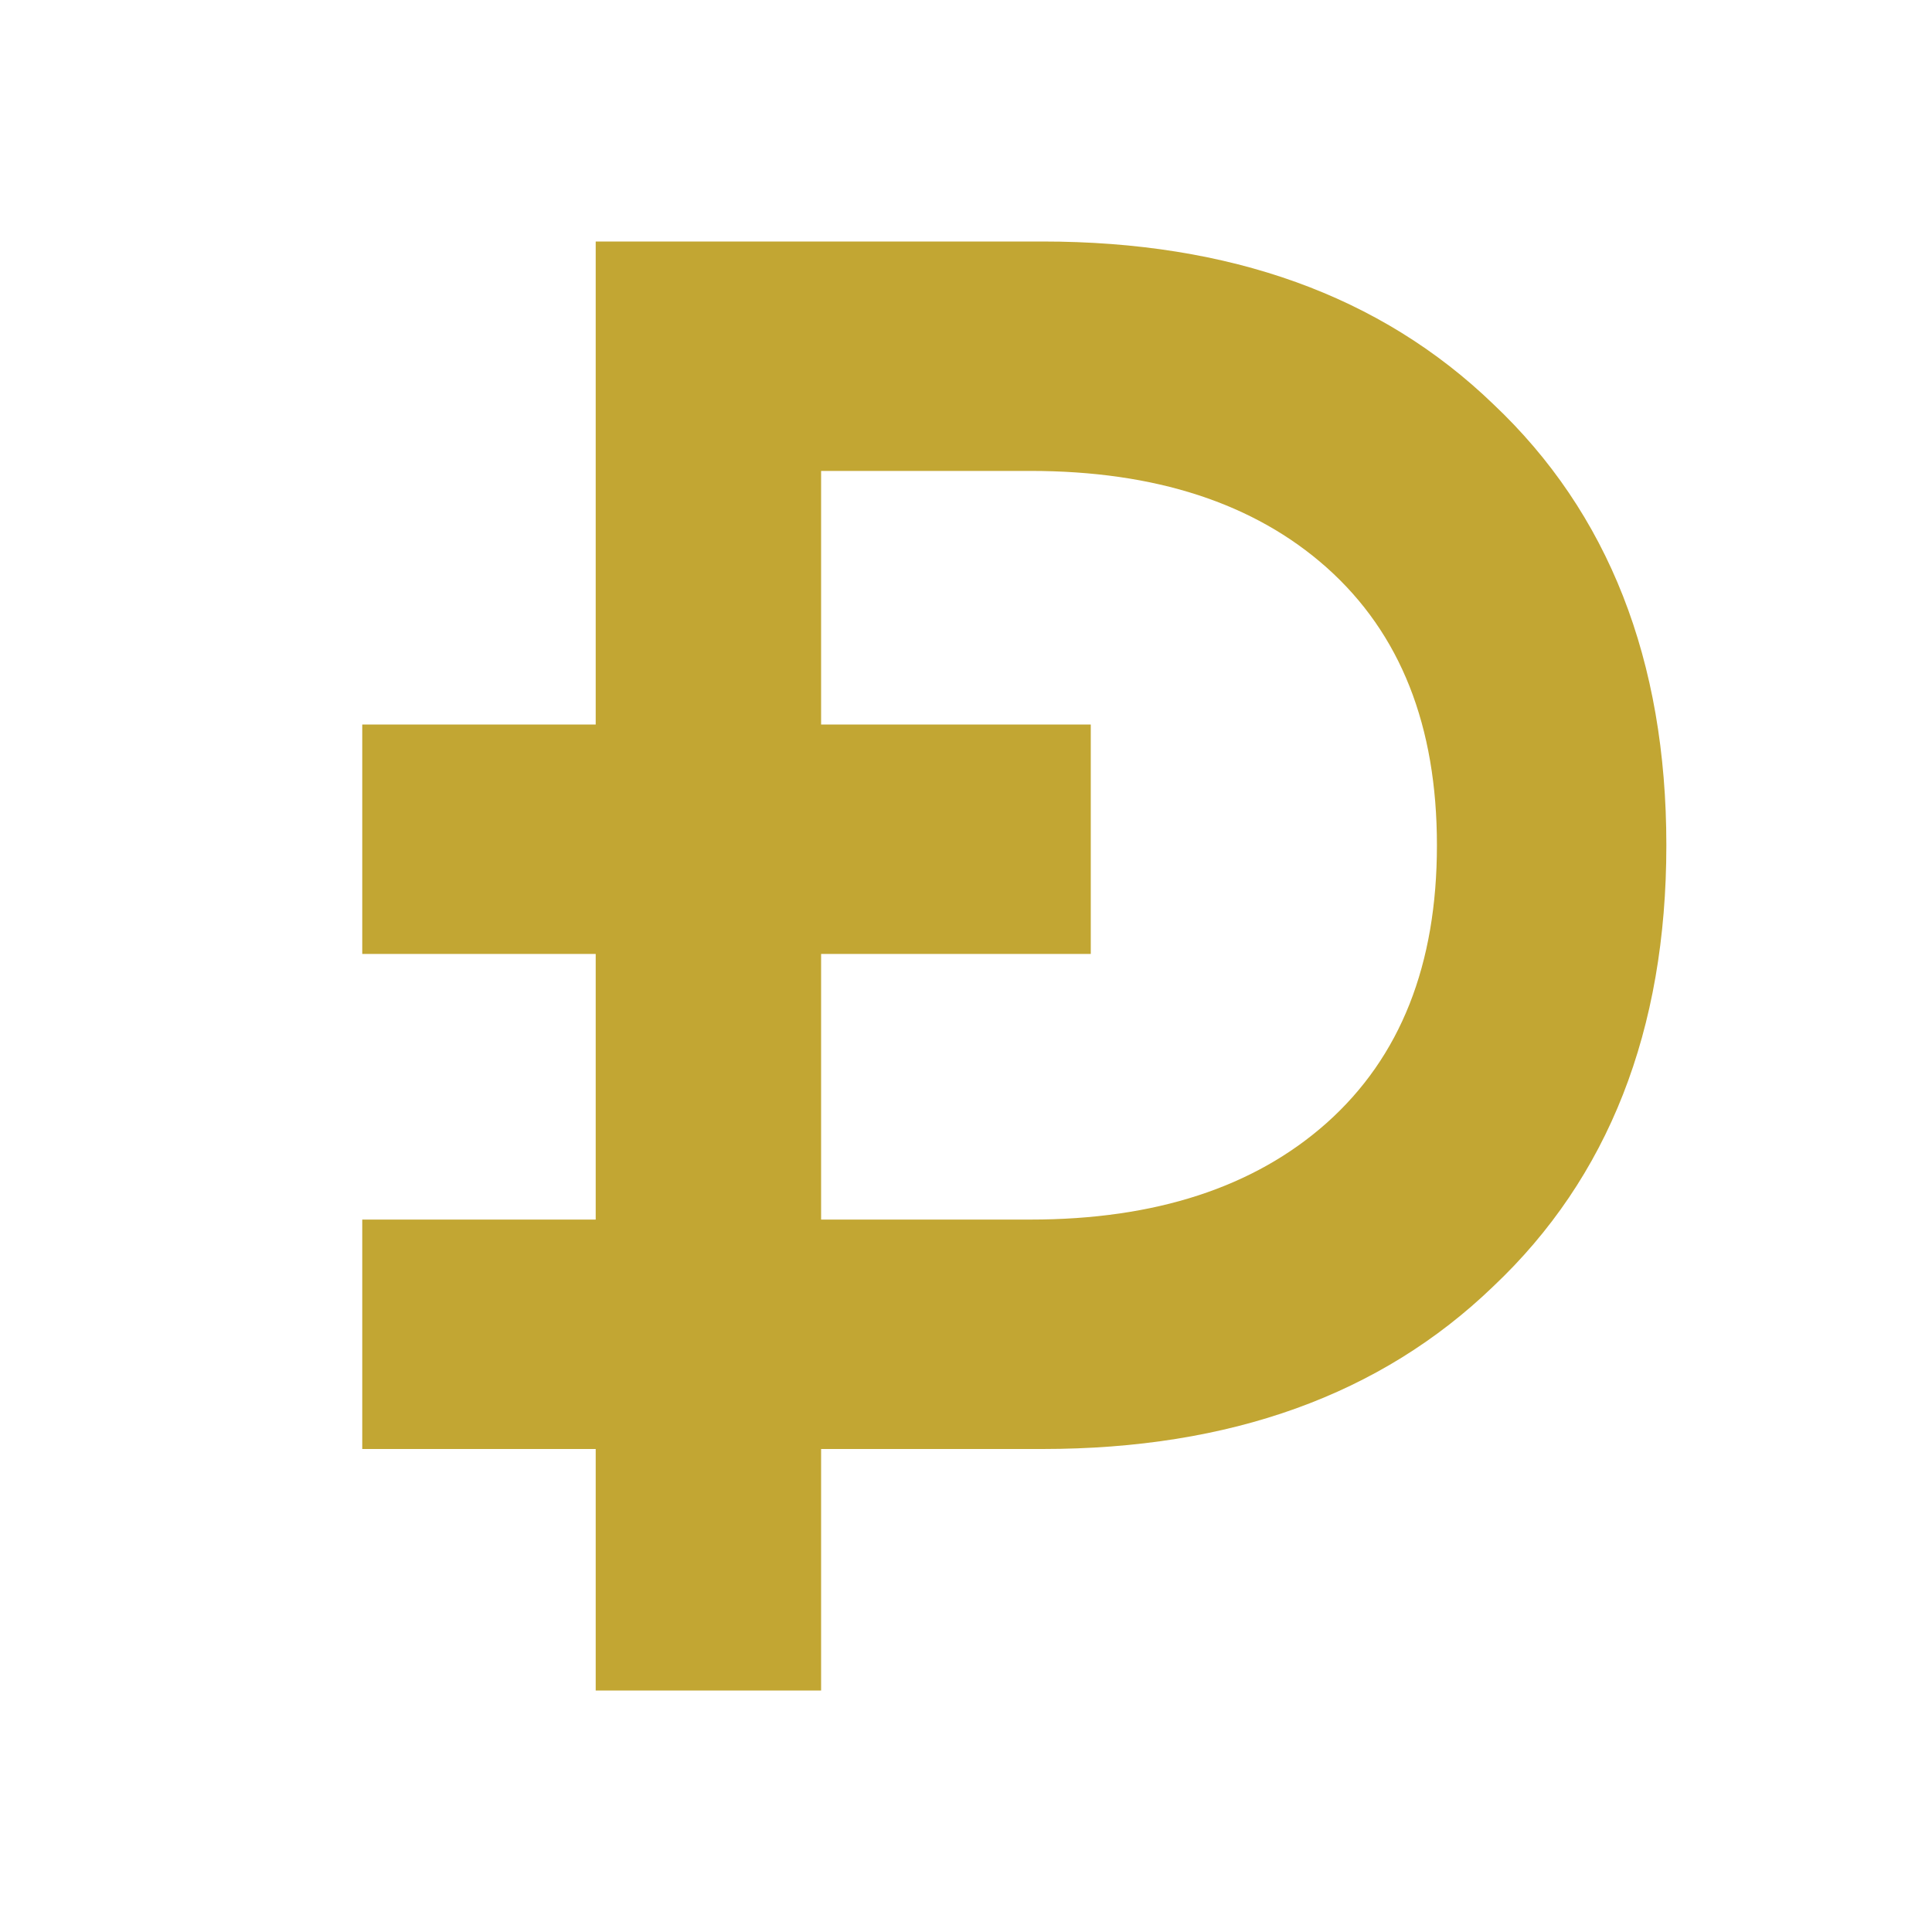
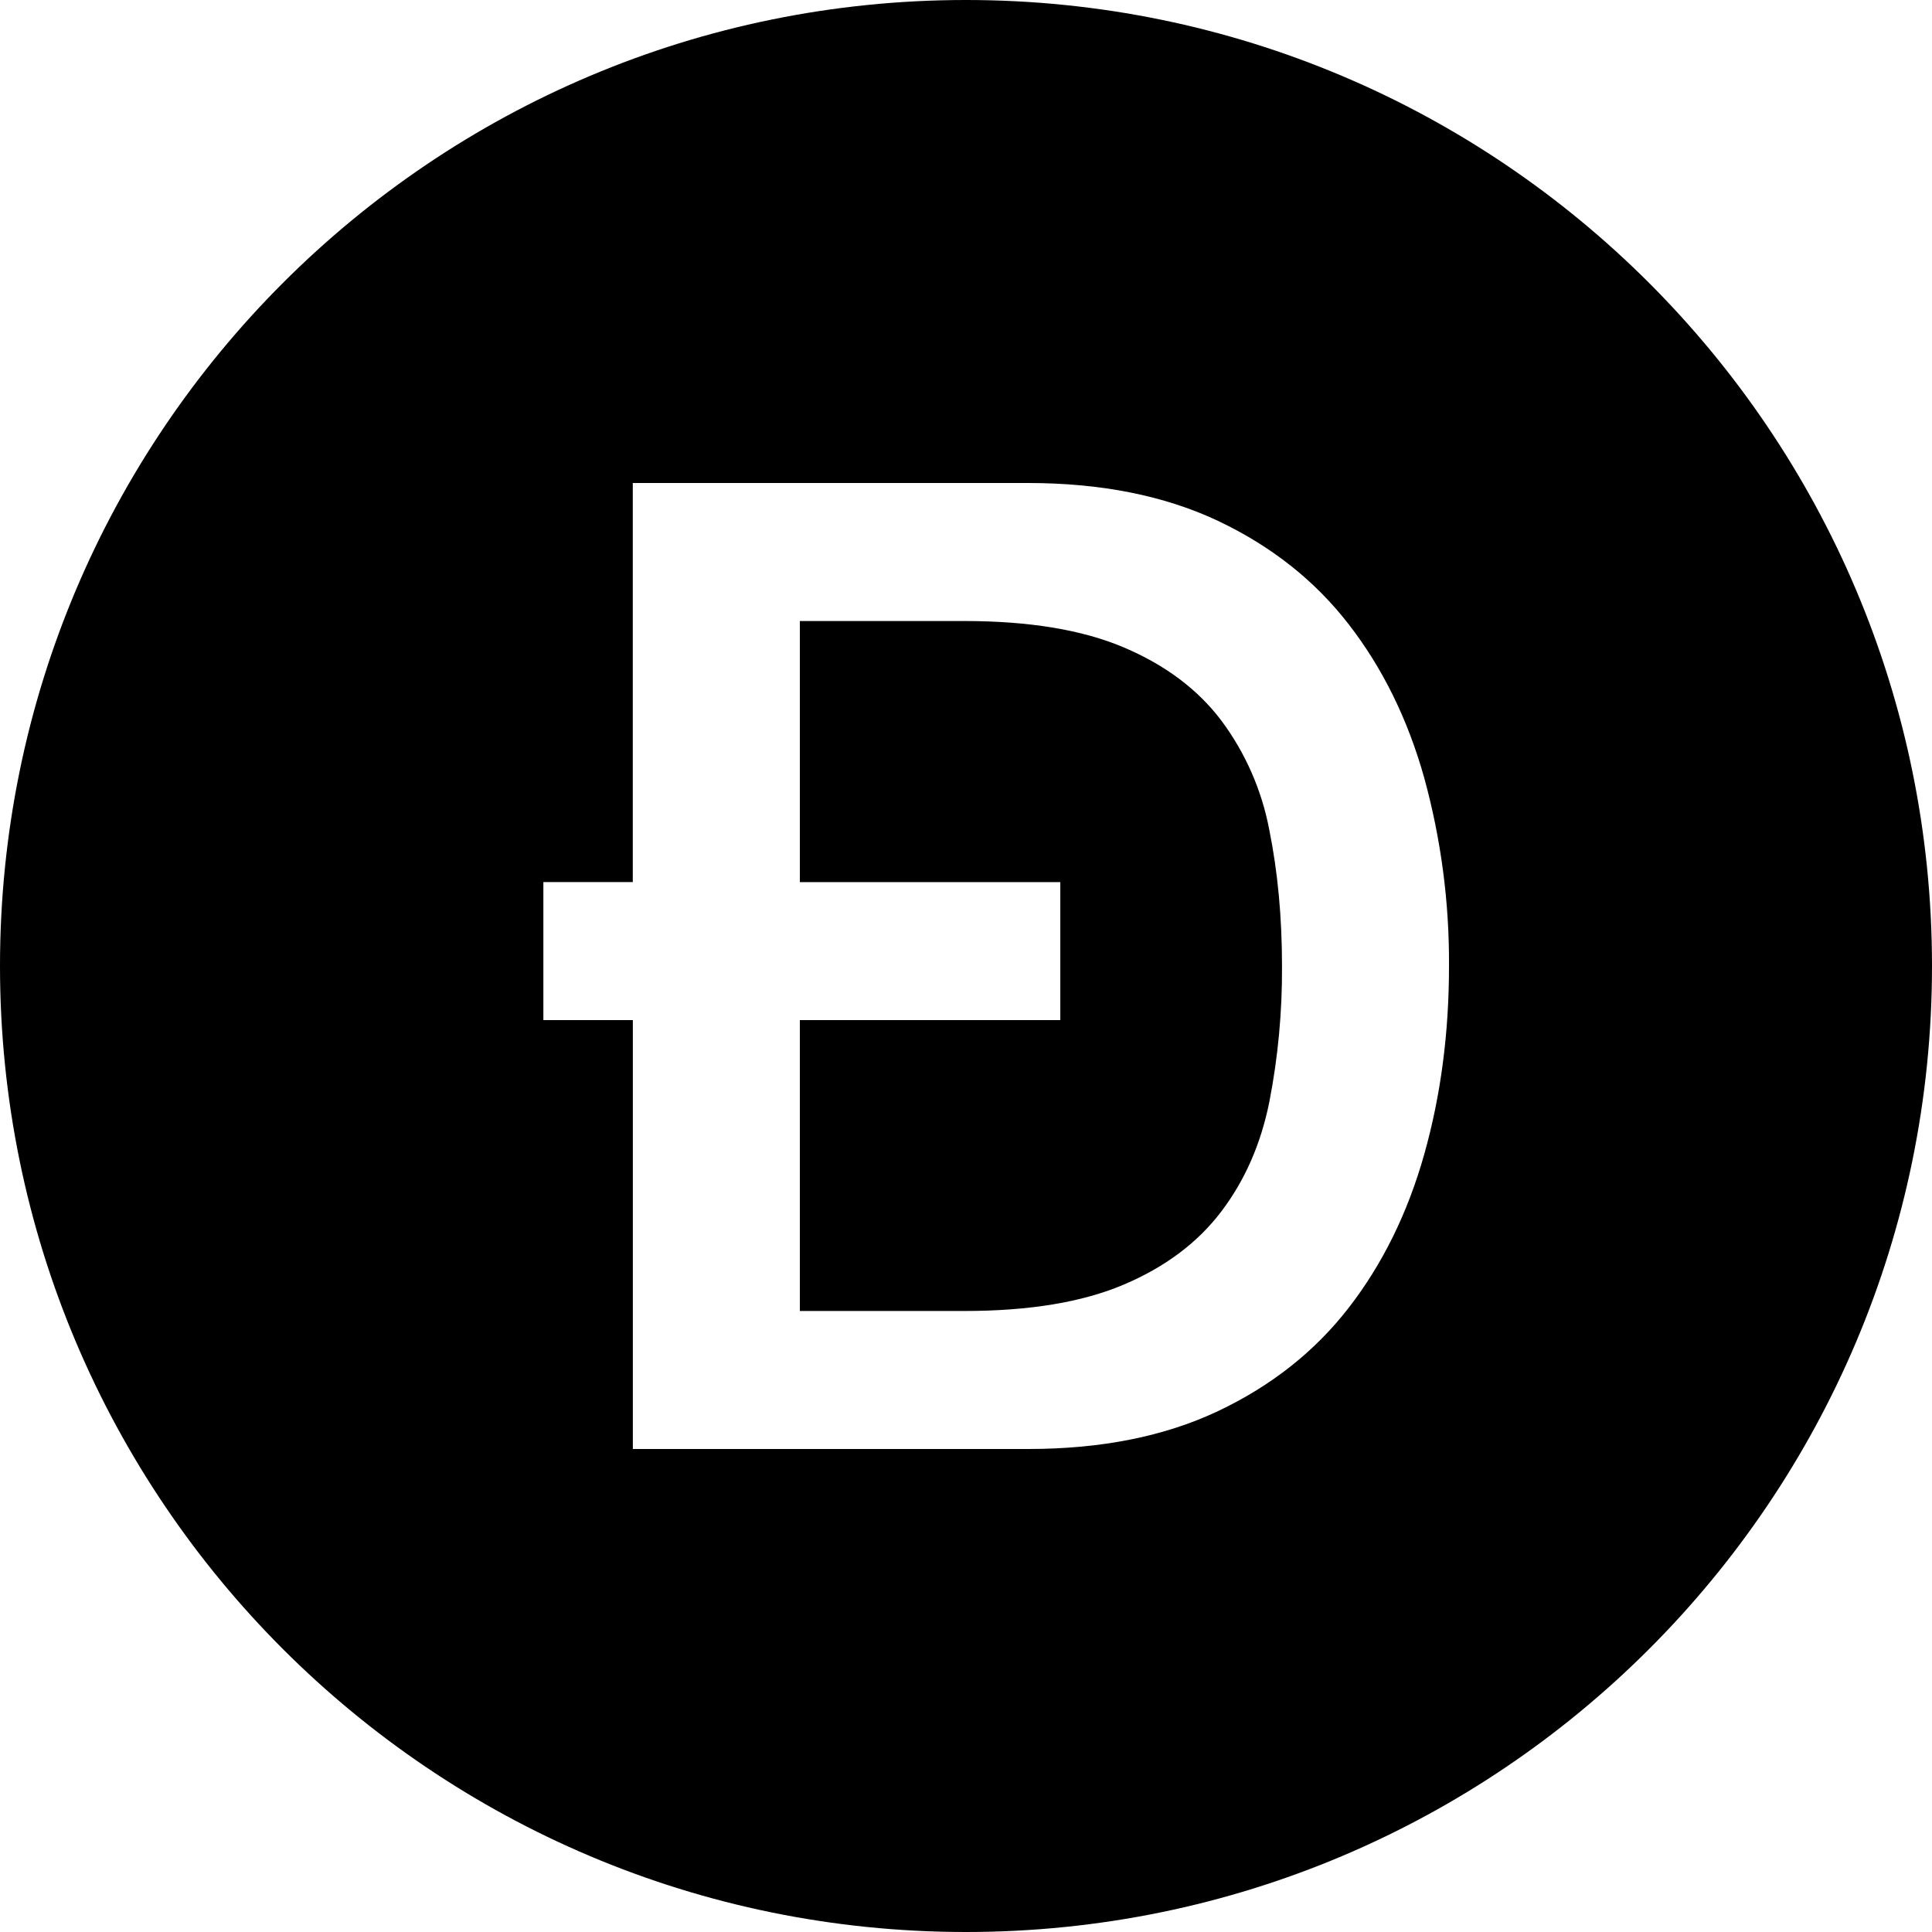
- <svg xmlns="http://www.w3.org/2000/svg" viewBox="0 0 24 24">
-   <path fill="#c2a633" d="M7.4 3h5.55c2.33 0 4.2.67 5.6 2.02C19.98 6.37 20.7 8.2 20.7 10.5s-.72 4.13-2.15 5.48C17.15 17.33 15.28 18 12.95 18H10.2v3H7.4v-3H4.5v-2.85h2.9v-3.3H4.5V9h2.9V3Zm2.8 6h3.35v2.85H10.2v3.3h2.6c1.55 0 2.78-.4 3.68-1.2.92-.82 1.37-1.97 1.37-3.45s-.45-2.63-1.37-3.45c-.9-.8-2.13-1.2-3.68-1.2h-2.6V9Z" />
+ <svg xmlns="http://www.w3.org/2000/svg" width="32" height="32" viewBox="0 0 32 32">
+   <path fill="currentColor" fill-rule="evenodd" d="M16 32C7.163 32 0 24.837 0 16S7.163 0 16 0s16 7.163 16 16s-7.163 16-16 16m-5.518-15.104V24h6.549q1.815 0 3.142-.627q1.327-.628 2.168-1.715q.84-1.086 1.25-2.543T24 16a11.5 11.5 0 0 0-.41-3.115q-.408-1.456-1.25-2.543q-.84-1.087-2.167-1.715Q18.845 8.001 17.03 8h-6.549v6.61H9v2.286zm2.766-2.285v-4.325h2.721q1.615 0 2.644.437q1.029.436 1.615 1.21a4.4 4.4 0 0 1 .796 1.815q.21 1.042.21 2.252a11.4 11.4 0 0 1-.21 2.252q-.21 1.043-.796 1.815q-.587.774-1.615 1.21q-1.029.438-2.644.437h-2.721v-4.818h4.314v-2.285z" />
</svg>
